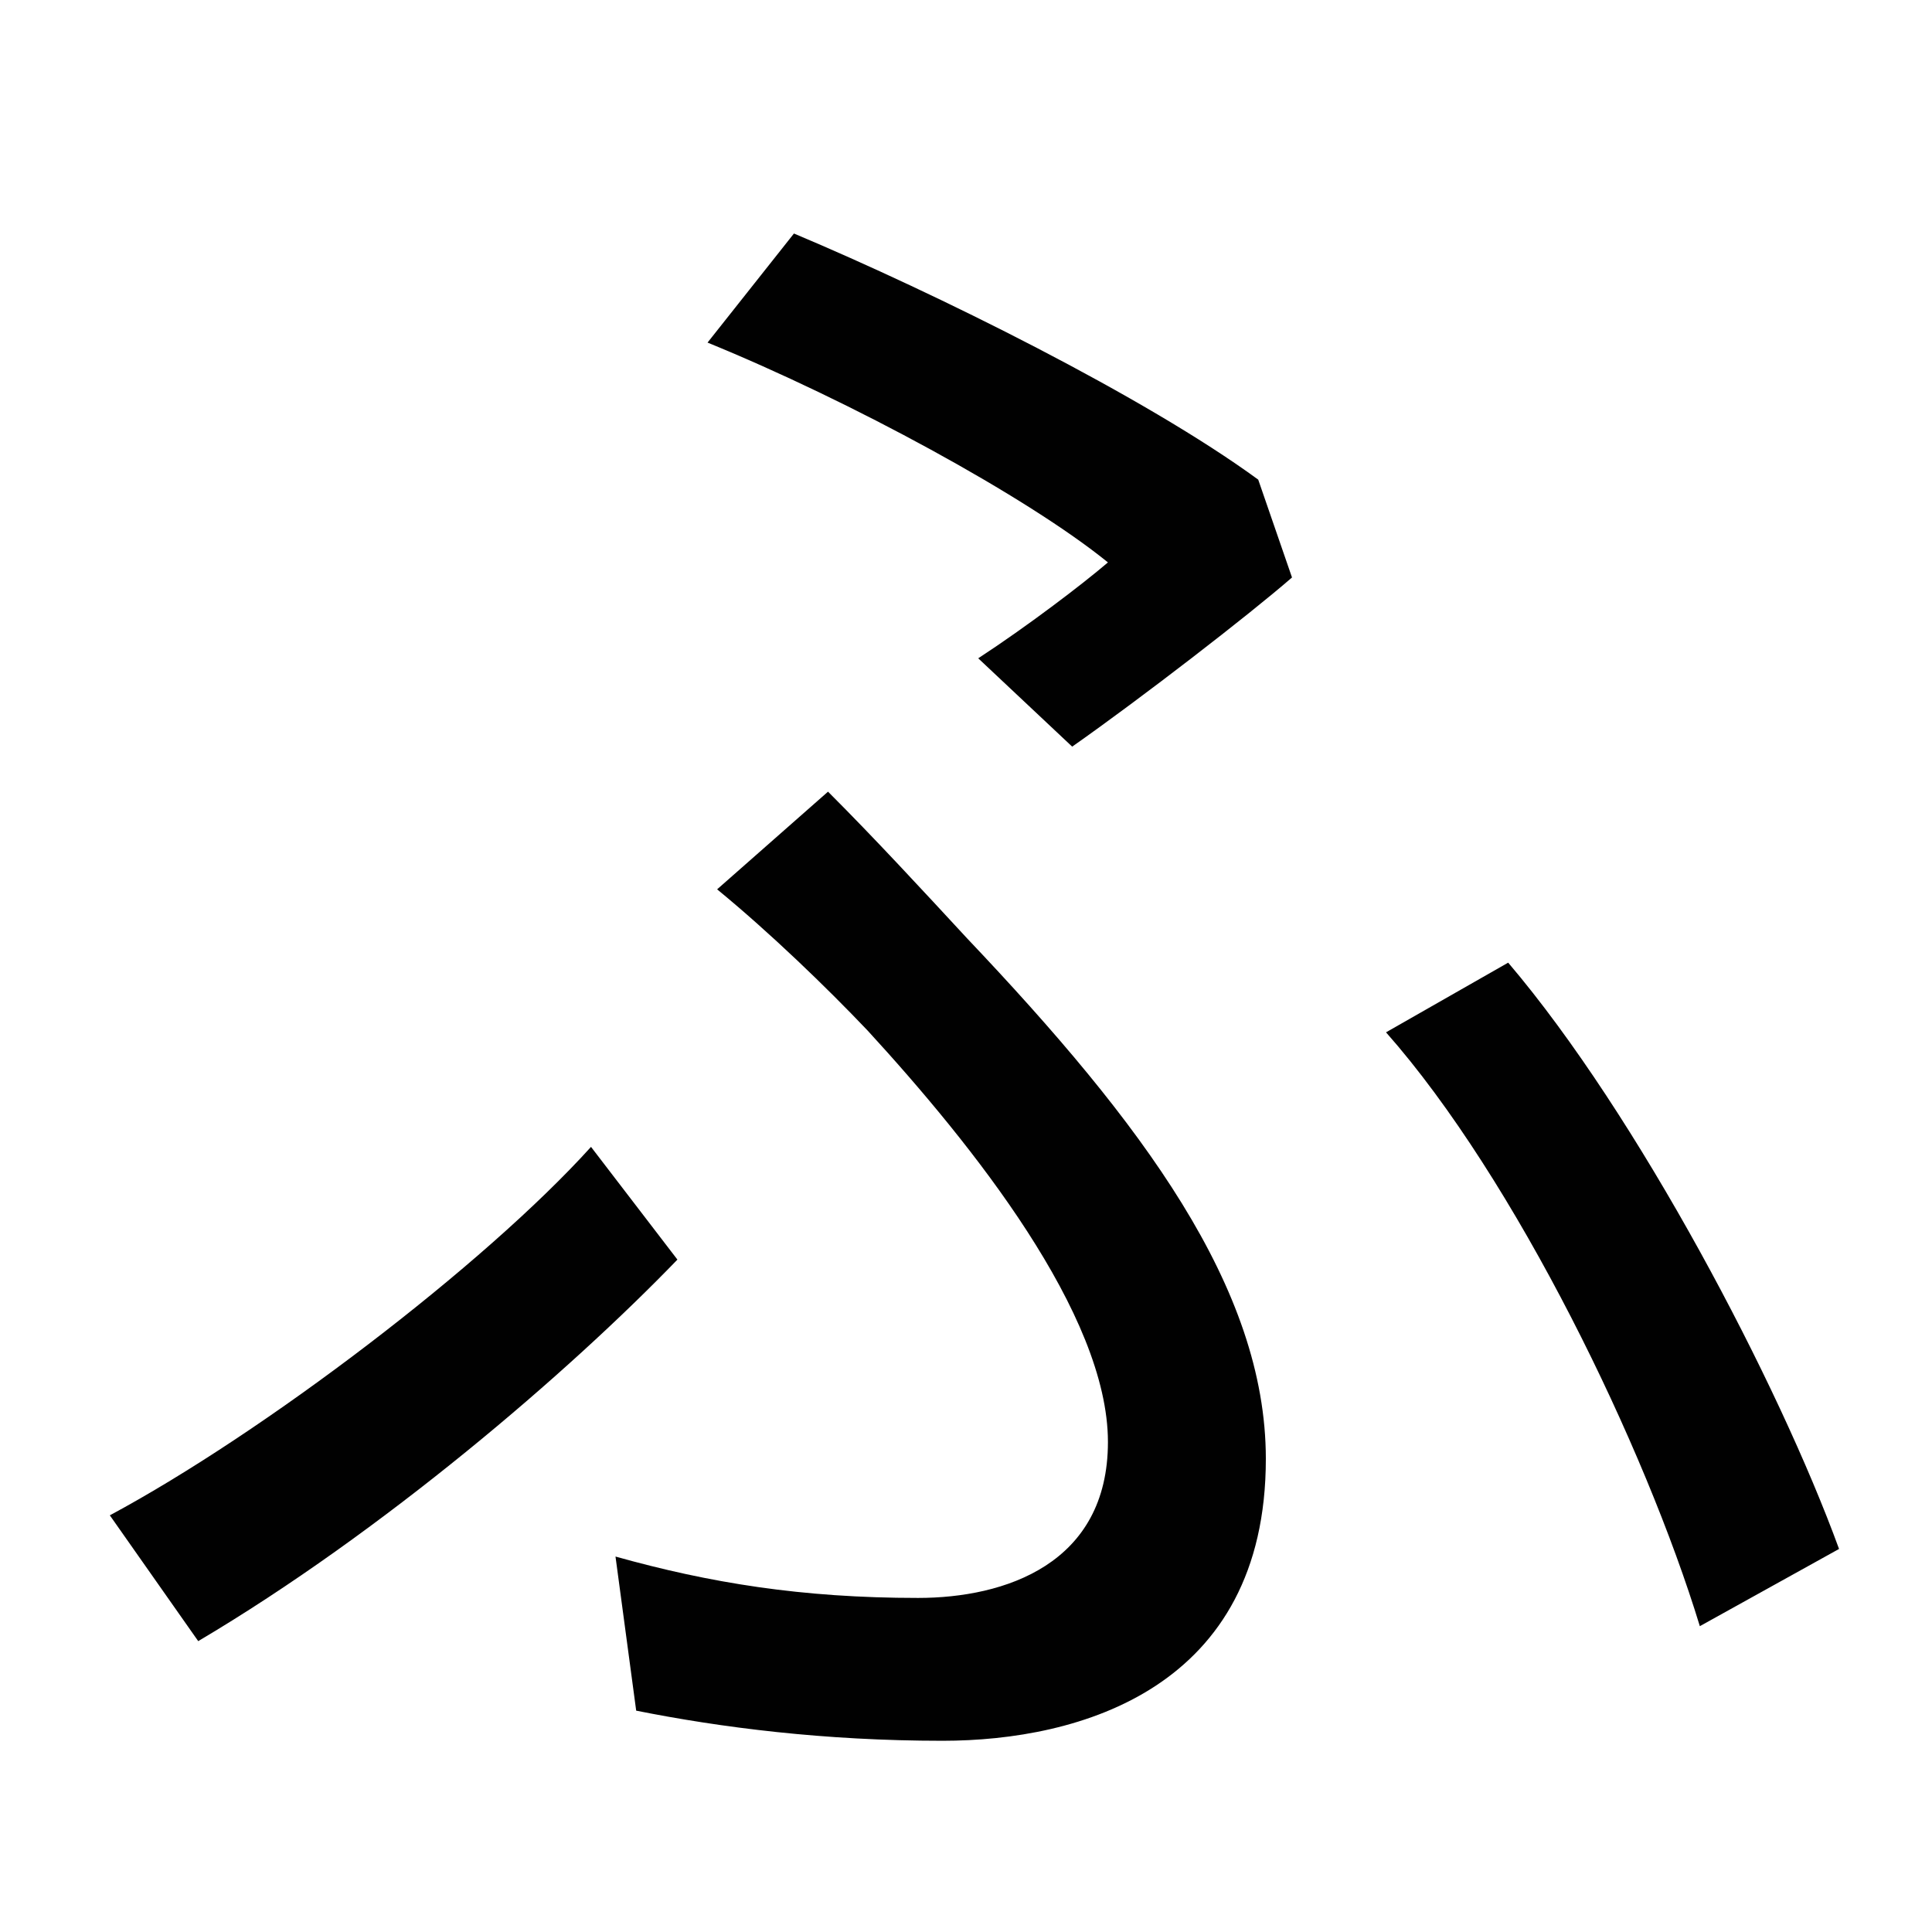
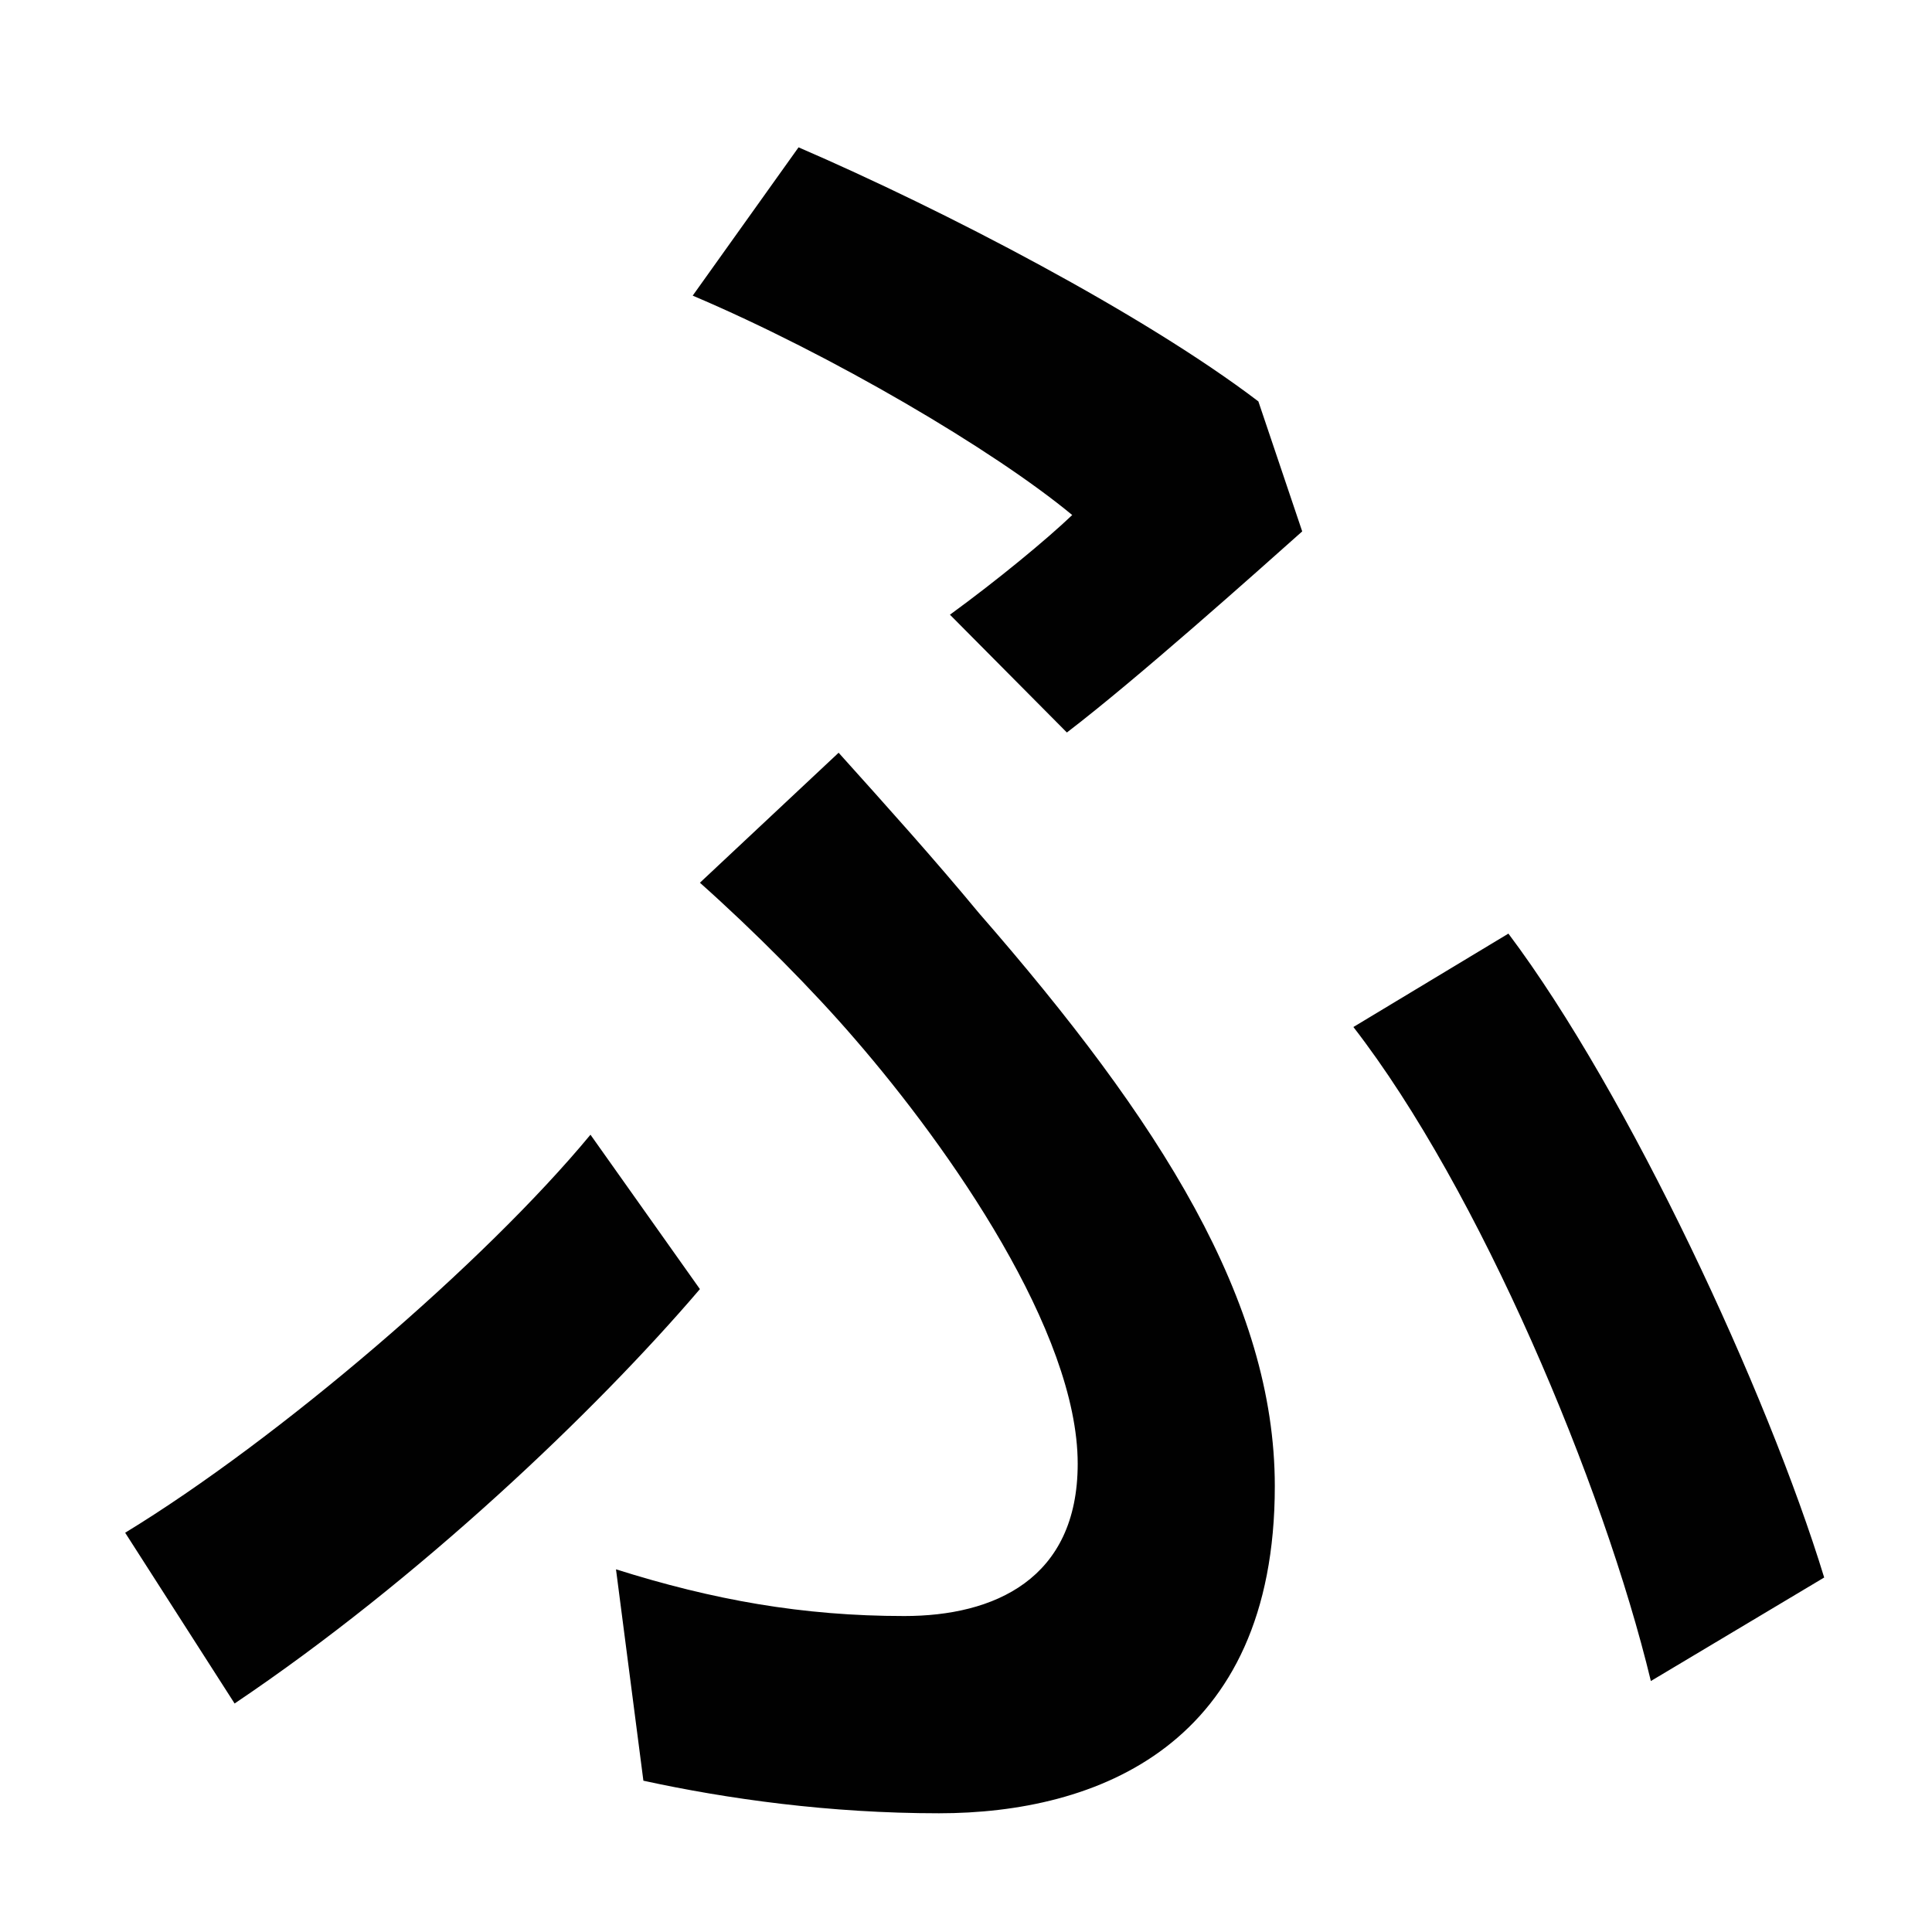
<svg xmlns="http://www.w3.org/2000/svg" width="48" height="48" viewBox="0 0 12.7 12.7" version="1.1" id="svg8">
  <defs id="defs2" />
  <g id="layer1">
    <g aria-label="ふ" id="text28" style="font-style:normal;font-weight:normal;font-size:12.354px;line-height:1.25;font-family:sans-serif;letter-spacing:0px;word-spacing:0px;opacity:0.995;fill:#000000;fill-opacity:1;stroke:none;stroke-width:0.309">
-       <path d="m 6.43,4.327 0.618,0.581 c 0.457,-0.321 1.161,-0.865 1.445,-1.112 L 8.271,3.153 C 7.529,2.61 6.158,1.93 5.219,1.535 l -0.568,0.717 c 0.939,0.383 2.1,1.013 2.632,1.445 -0.173,0.148 -0.531,0.42 -0.852,0.63 z m -2.384,5.905 0.136,1.013 c 0.556,0.111 1.235,0.198 2.014,0.198 0.902,0 2.125,-0.346 2.125,-1.853 0,-1.124 -0.815,-2.211 -1.964,-3.422 -0.297,-0.321 -0.605,-0.655 -0.914,-0.964 l -0.729,0.642 c 0.346,0.284 0.717,0.642 0.988,0.927 0.692,0.754 1.581,1.866 1.581,2.706 0,0.803 -0.679,1.025 -1.248,1.025 -0.766,0 -1.371,-0.099 -1.989,-0.272 z m 7.129,0.457 0.914,-0.507 C 11.693,9.096 10.766,7.329 9.914,6.328 L 9.111,6.786 c 0.852,0.964 1.705,2.73 2.063,3.904 z M 4.453,8.28 3.885,7.539 C 3.181,8.318 1.735,9.417 0.722,9.961 L 1.303,10.788 C 2.513,10.072 3.737,9.022 4.453,8.28 Z" style="font-style:normal;font-variant:normal;font-weight:normal;font-stretch:normal;font-family:'Noto Serif Malayalam';-inkscape-font-specification:'Noto Serif Malayalam';stroke-width:0.309" id="path9" />
+       <g aria-label="ふ" transform="scale(0.9478518,1.055017)" id="text834" style="font-style:normal;font-weight:normal;font-size:12.657px;line-height:1.25;font-family:sans-serif;letter-spacing:0px;word-spacing:0px;fill:#000000;fill-opacity:1;stroke:none;stroke-width:0.098">
+         <path d="M 6.588,3.83 7.399,4.564 C 7.879,4.235 8.715,3.564 9.031,3.311 L 8.727,2.501 C 7.93,1.956 6.551,1.311 5.538,0.918 L 4.804,1.842 C 5.766,2.209 6.892,2.804 7.436,3.209 7.259,3.361 6.918,3.614 6.588,3.83 Z M 4.272,9.778 4.462,11.095 c 0.582,0.114 1.291,0.203 2.05,0.203 1.088,0 2.329,-0.418 2.329,-2.038 0,-1.152 -0.797,-2.278 -2.05,-3.569 C 6.475,5.348 6.158,5.032 5.816,4.69 L 4.854,5.5 c 0.38,0.304 0.785,0.671 1.076,0.975 0.658,0.683 1.544,1.823 1.544,2.645 0,0.721 -0.582,0.949 -1.202,0.949 -0.709,0 -1.329,-0.101 -2,-0.291 z M 11.449,10.474 12.651,9.829 C 12.259,8.677 11.297,6.817 10.461,5.817 L 9.386,6.399 C 10.259,7.411 11.12,9.247 11.449,10.474 Z M 4.854,8.032 4.095,7.07 C 3.361,7.867 1.931,8.968 0.868,9.55 L 1.627,10.614 C 2.905,9.842 4.133,8.791 4.854,8.032 Z" style="font-style:normal;font-variant:normal;font-weight:500;font-stretch:normal;font-family:'Noto Sans CJK JP';-inkscape-font-specification:'Noto Sans CJK JP Medium';fill:#000000;stroke-width:0.098" id="path833" />
+       </g>
    </g>
  </g>
</svg>
